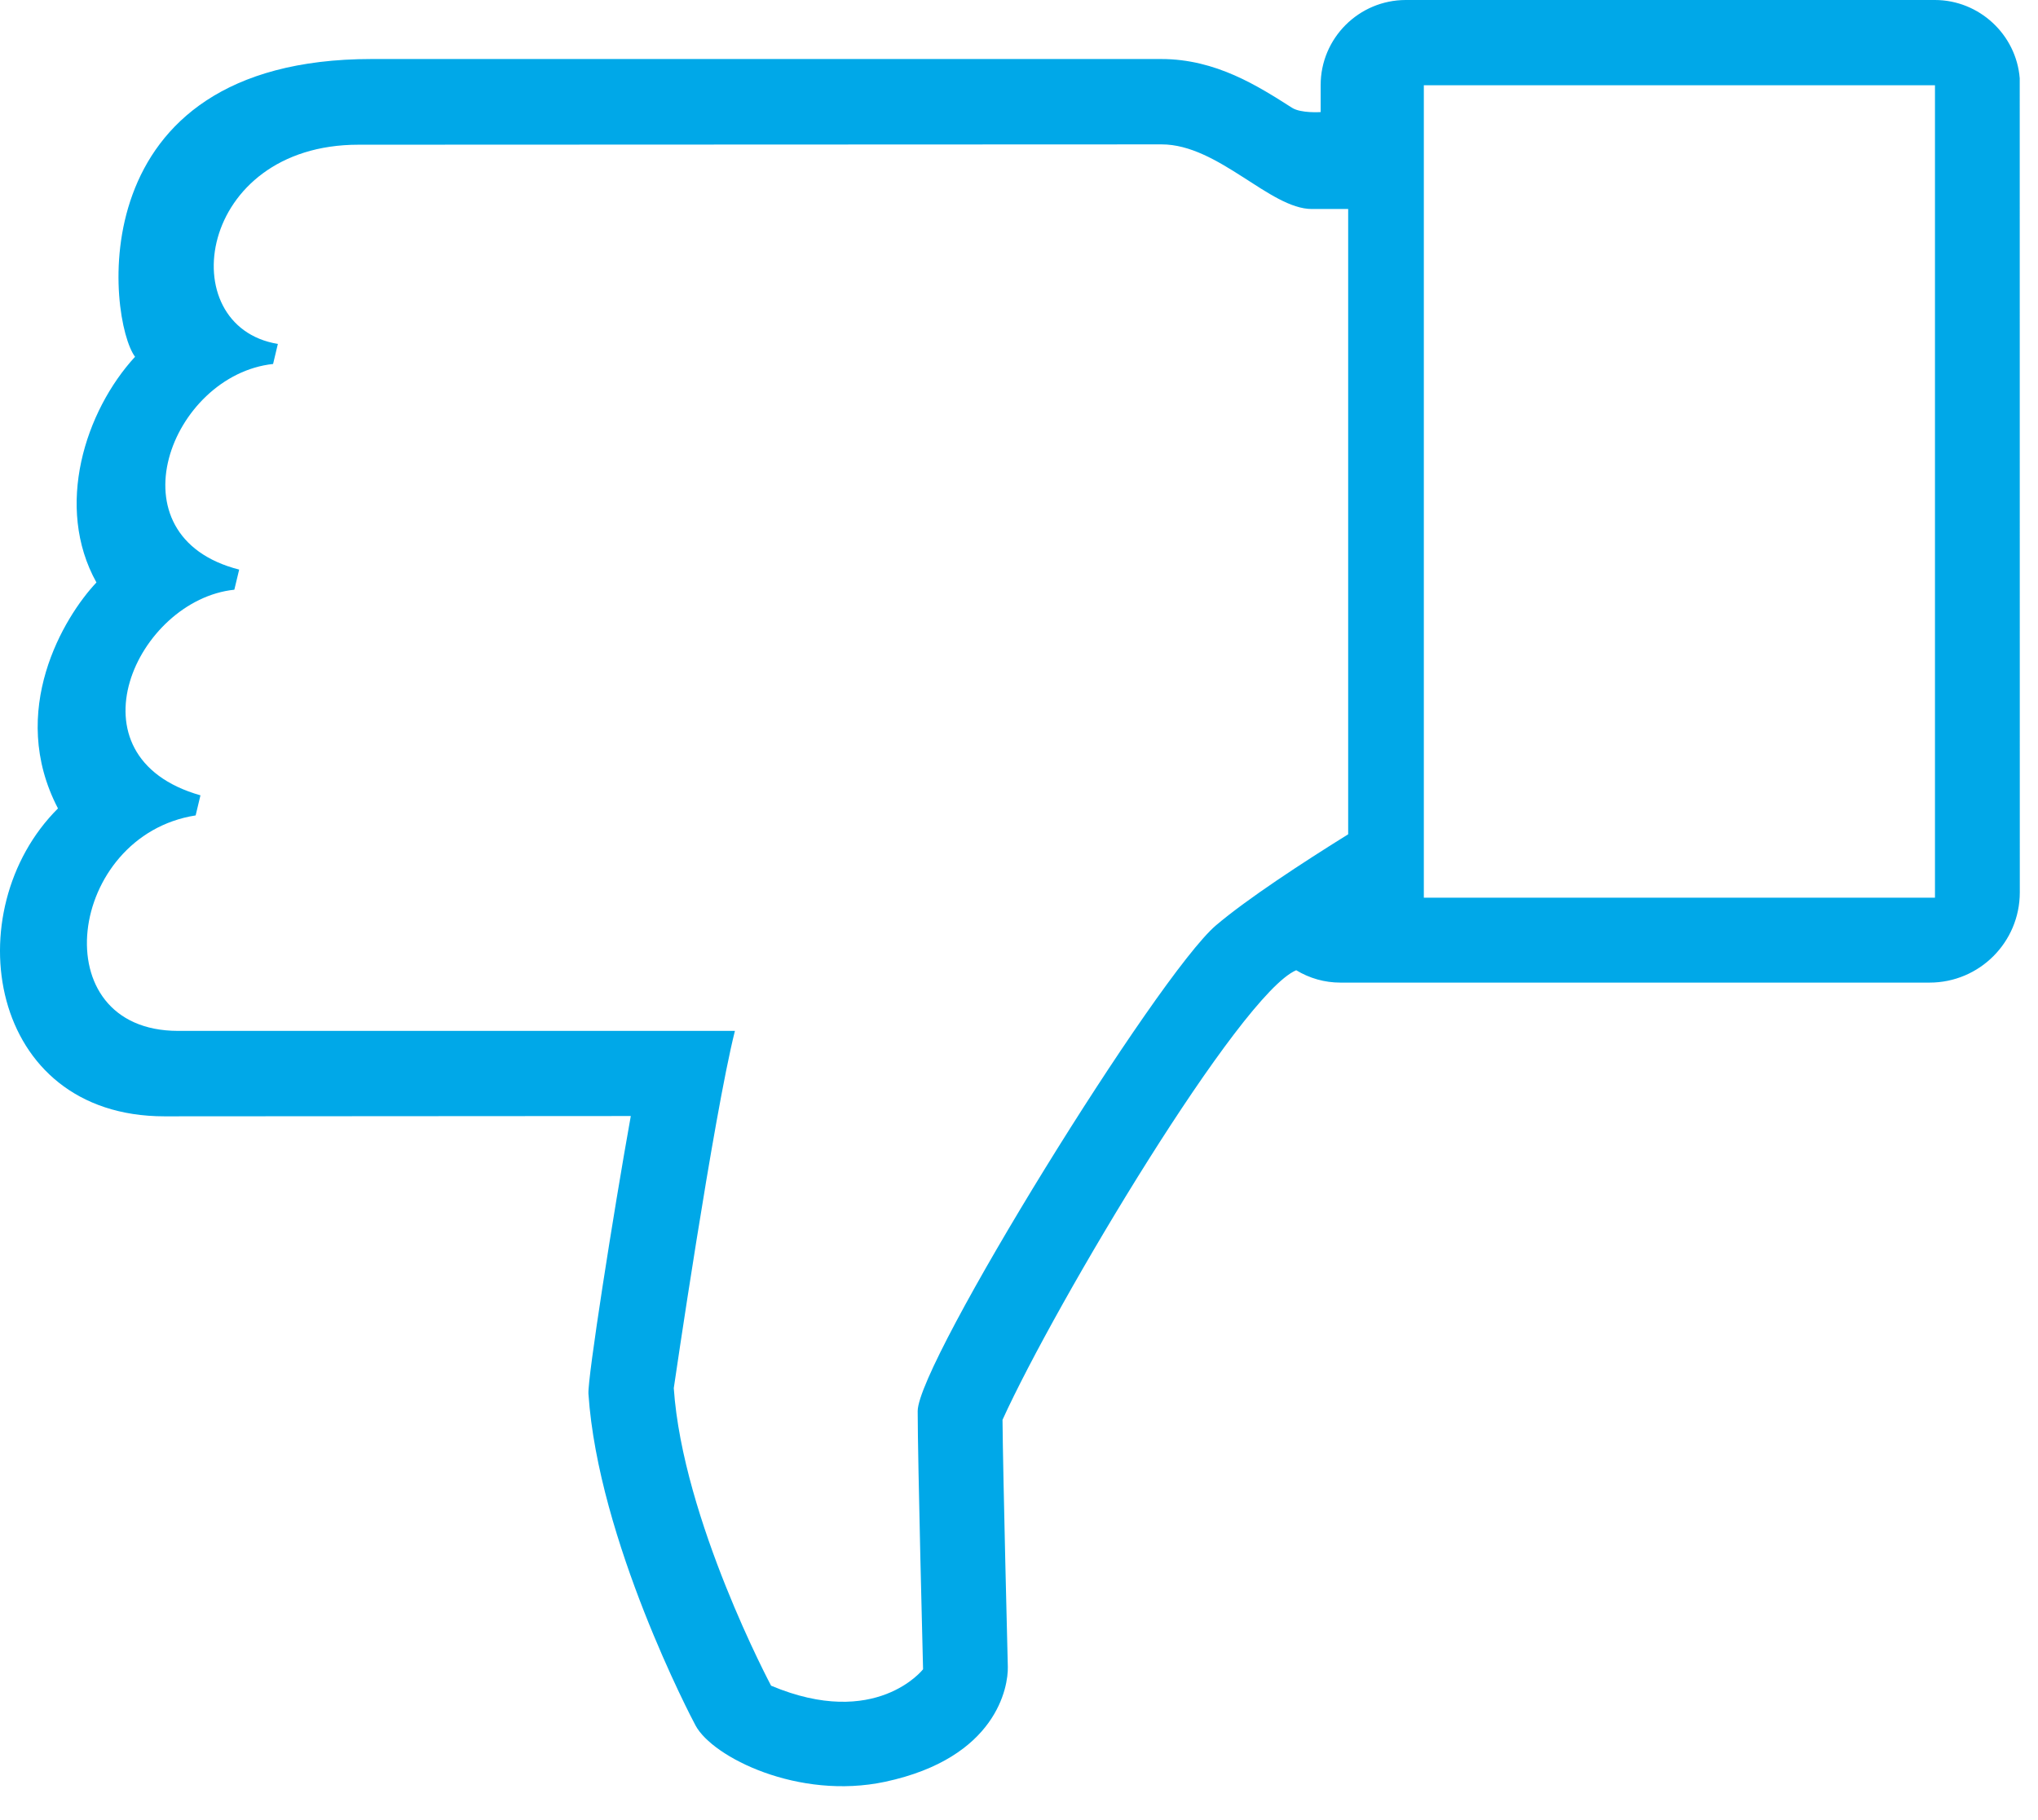
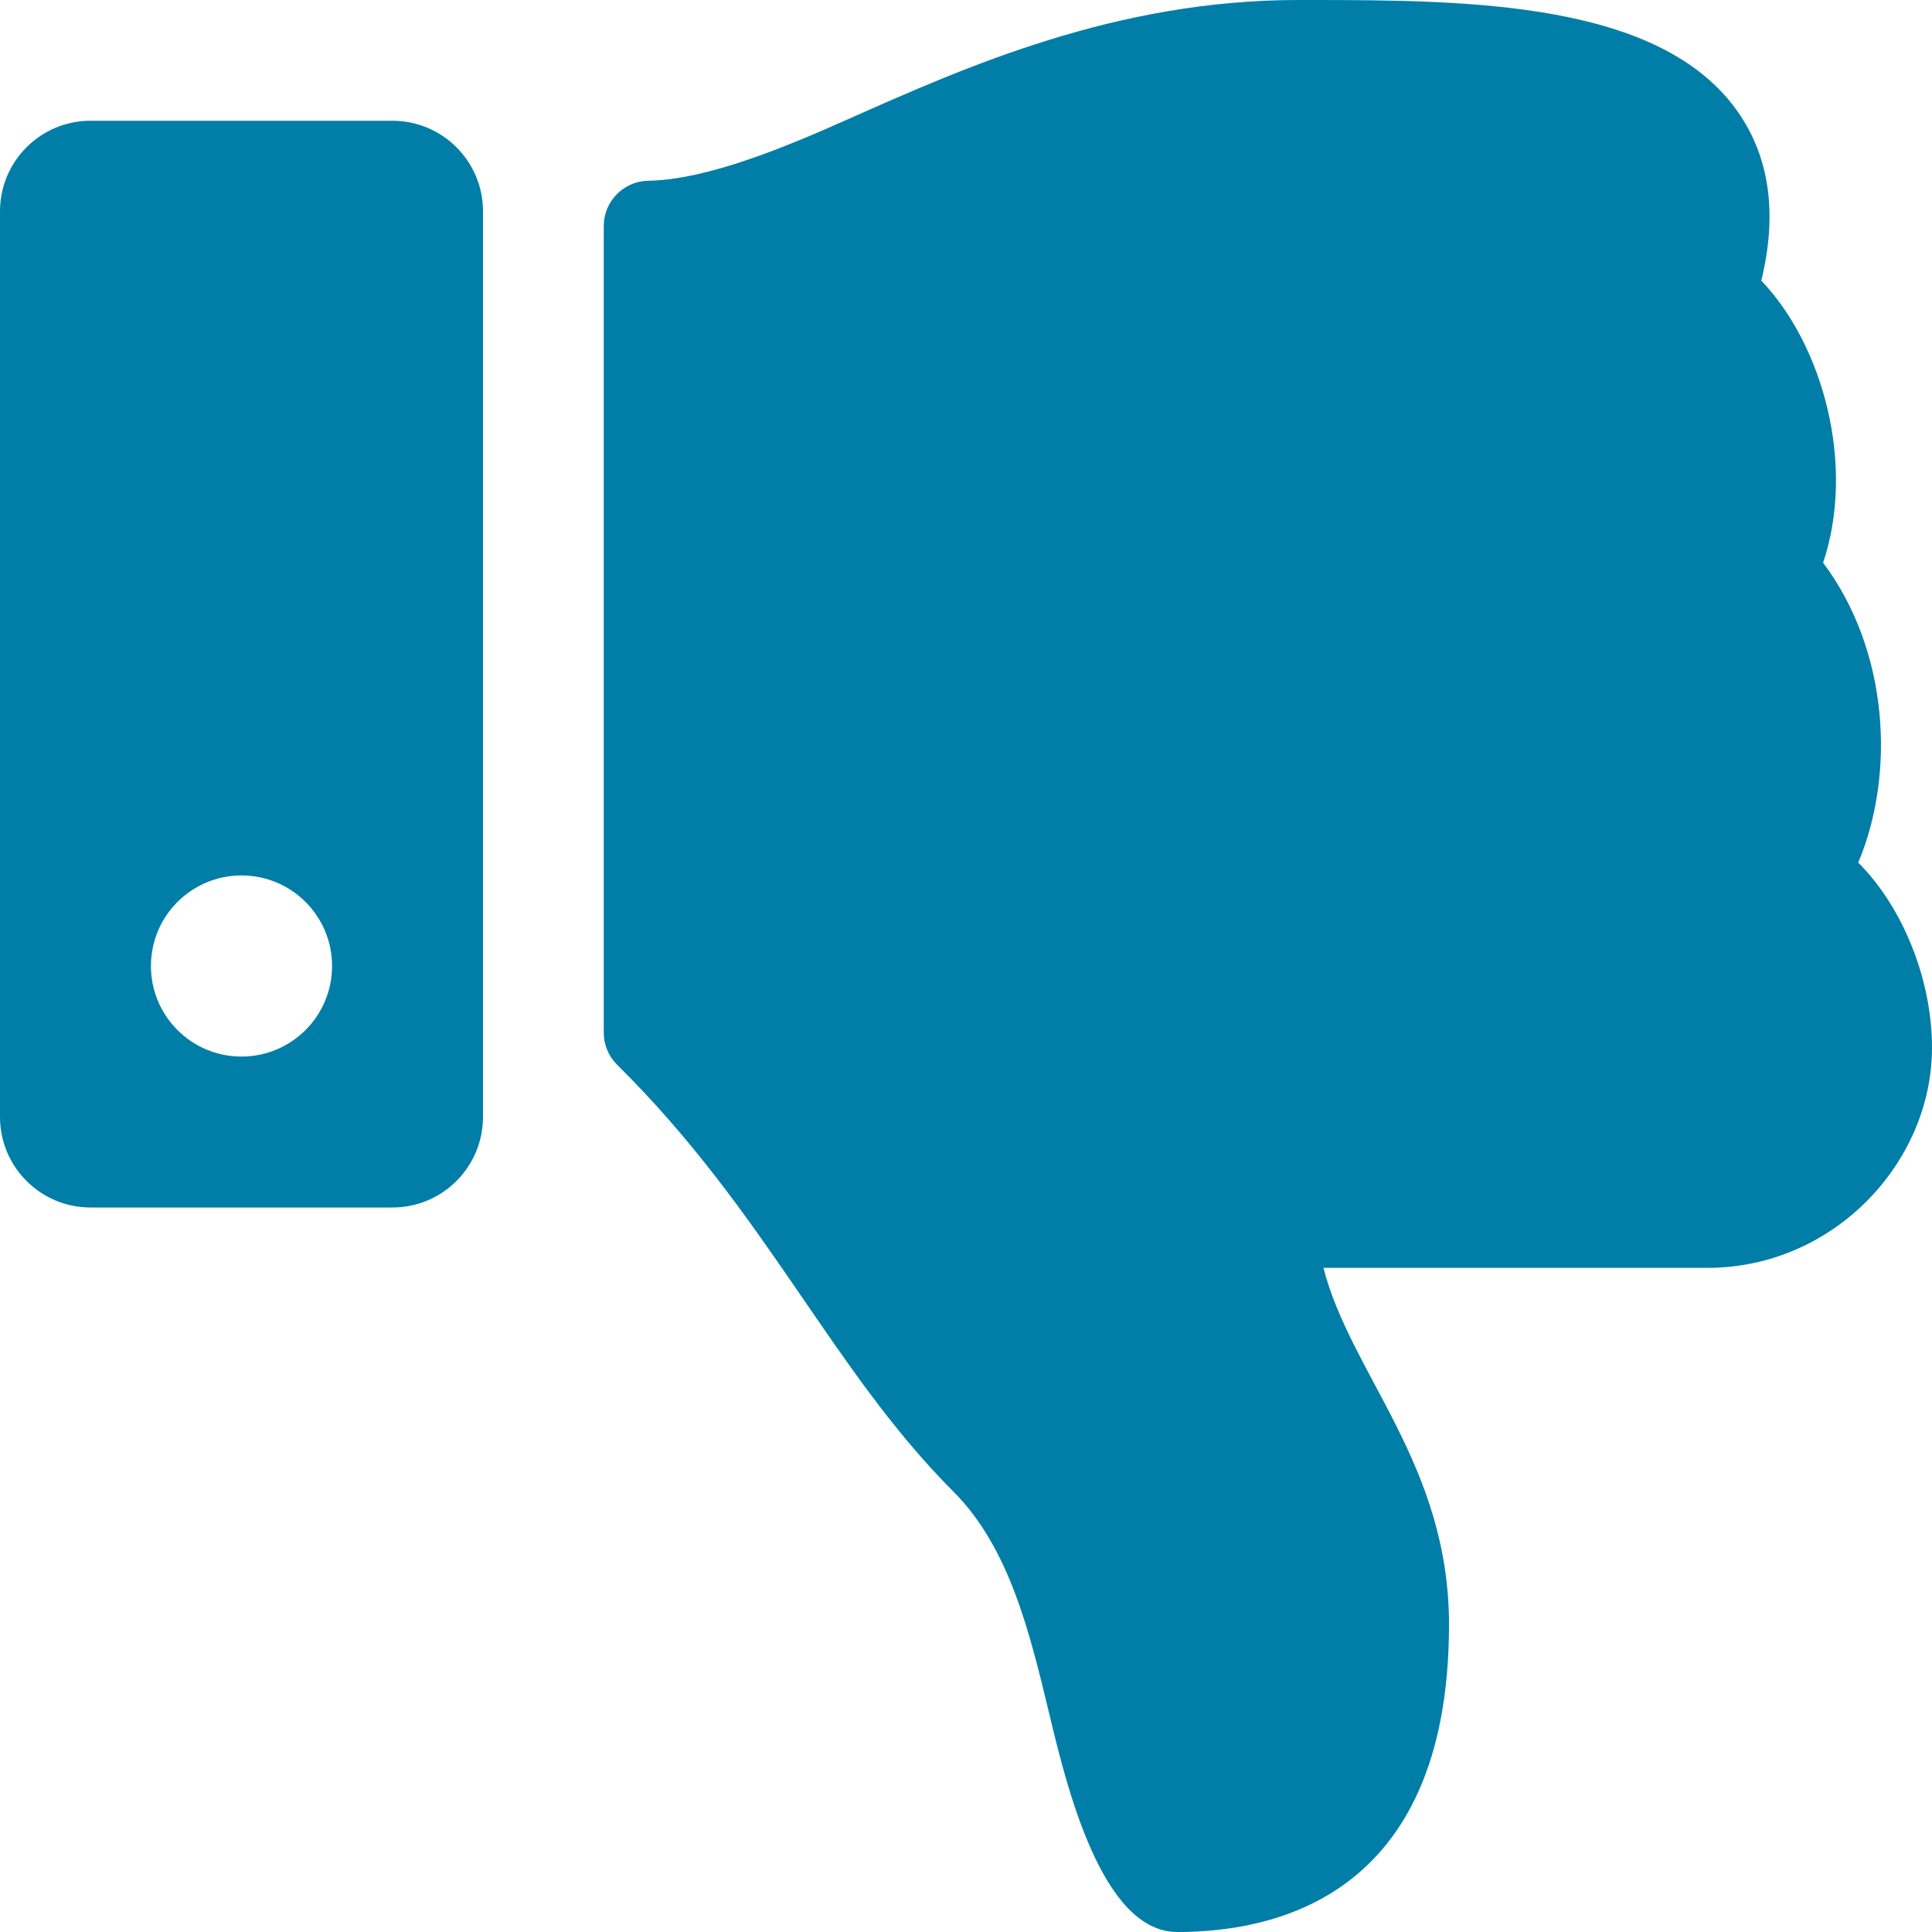
- <svg xmlns="http://www.w3.org/2000/svg" width="56" height="50" viewBox="0 0 56 50" fill="none">
-   <path d="M1.593 22.218C-1.218 25.019 -0.349 30.68 4.52 30.68L17.333 30.672C16.846 33.385 16.142 37.883 16.169 38.306C16.439 42.33 19.004 47.225 19.113 47.423C19.581 48.294 21.942 49.475 24.32 48.969C27.392 48.312 27.705 46.352 27.693 45.812C27.693 45.812 27.558 40.451 27.547 39.021C29.014 35.793 34.078 27.318 35.617 26.665C35.984 26.887 36.398 27.005 36.831 27.005H53.019C54.394 27.005 55.5 25.892 55.5 24.524L55.498 2.152C55.402 0.946 54.379 -0 53.167 -0H38.629C37.34 -0 36.289 1.048 36.289 2.337V3.08C36.289 3.08 35.749 3.118 35.504 2.963C34.571 2.369 33.414 1.622 31.907 1.622H10.211C2.099 1.622 2.972 8.823 3.711 9.805C2.34 11.297 1.493 13.929 2.65 16.008C1.758 16.951 0.195 19.539 1.593 22.218ZM39.124 2.343H53.169V24.671H39.124C39.124 24.671 39.124 2.343 39.124 2.343ZM5.376 22.41L5.508 21.858C1.77 20.795 3.76 16.488 6.439 16.207L6.572 15.654C2.987 14.742 4.697 10.306 7.504 10.003L7.635 9.452C4.708 8.972 5.416 3.977 9.851 3.977L31.919 3.968C33.478 3.968 34.897 5.744 36.046 5.744H37.045V22.929C35.798 23.704 34.268 24.705 33.414 25.43C31.804 26.803 25.216 37.449 25.216 38.781C25.216 40.113 25.364 45.877 25.364 45.877C25.364 45.877 24.07 47.54 21.188 46.328C21.188 46.328 18.761 41.774 18.514 38.15C18.514 38.15 19.604 30.678 20.194 28.332H4.893C1.139 28.33 1.856 22.961 5.376 22.41Z" fill="#00A8E8" fill-opacity="5" />
+ <svg xmlns="http://www.w3.org/2000/svg" aria-hidden="true" data-prefix="fas" data-icon="thumbs-down" class="svg-inline--fa fa-thumbs-down fa-w-16" role="img" viewBox="0 0 512 512">
+   <path fill="#007EA7" d="M0 56v240c0 13.255 10.745 24 24 24h80c13.255 0 24-10.745 24-24V56c0-13.255-10.745-24-24-24H24C10.745 32 0 42.745 0 56zm40 200c0-13.255 10.745-24 24-24s24 10.745 24 24-10.745 24-24 24-24-10.745-24-24zm272 256c-20.183 0-29.485-39.293-33.931-57.795-5.206-21.666-10.589-44.07-25.393-58.902-32.469-32.524-49.503-73.967-89.117-113.111a11.98 11.98 0 0 1-3.558-8.521V59.901c0-6.541 5.243-11.878 11.783-11.998 15.831-.29 36.694-9.079 52.651-16.178C256.189 17.598 295.709.017 343.995 0h2.844c42.777 0 93.363.413 113.774 29.737 8.392 12.057 10.446 27.034 6.148 44.632 16.312 17.053 25.063 48.863 16.382 74.757 17.544 23.432 19.143 56.132 9.308 79.469l.11.11c11.893 11.949 19.523 31.259 19.439 49.197-.156 30.352-26.157 58.098-59.553 58.098H350.723C358.03 364.34 384 388.132 384 430.548 384 504 336 512 312 512z" />
</svg>
